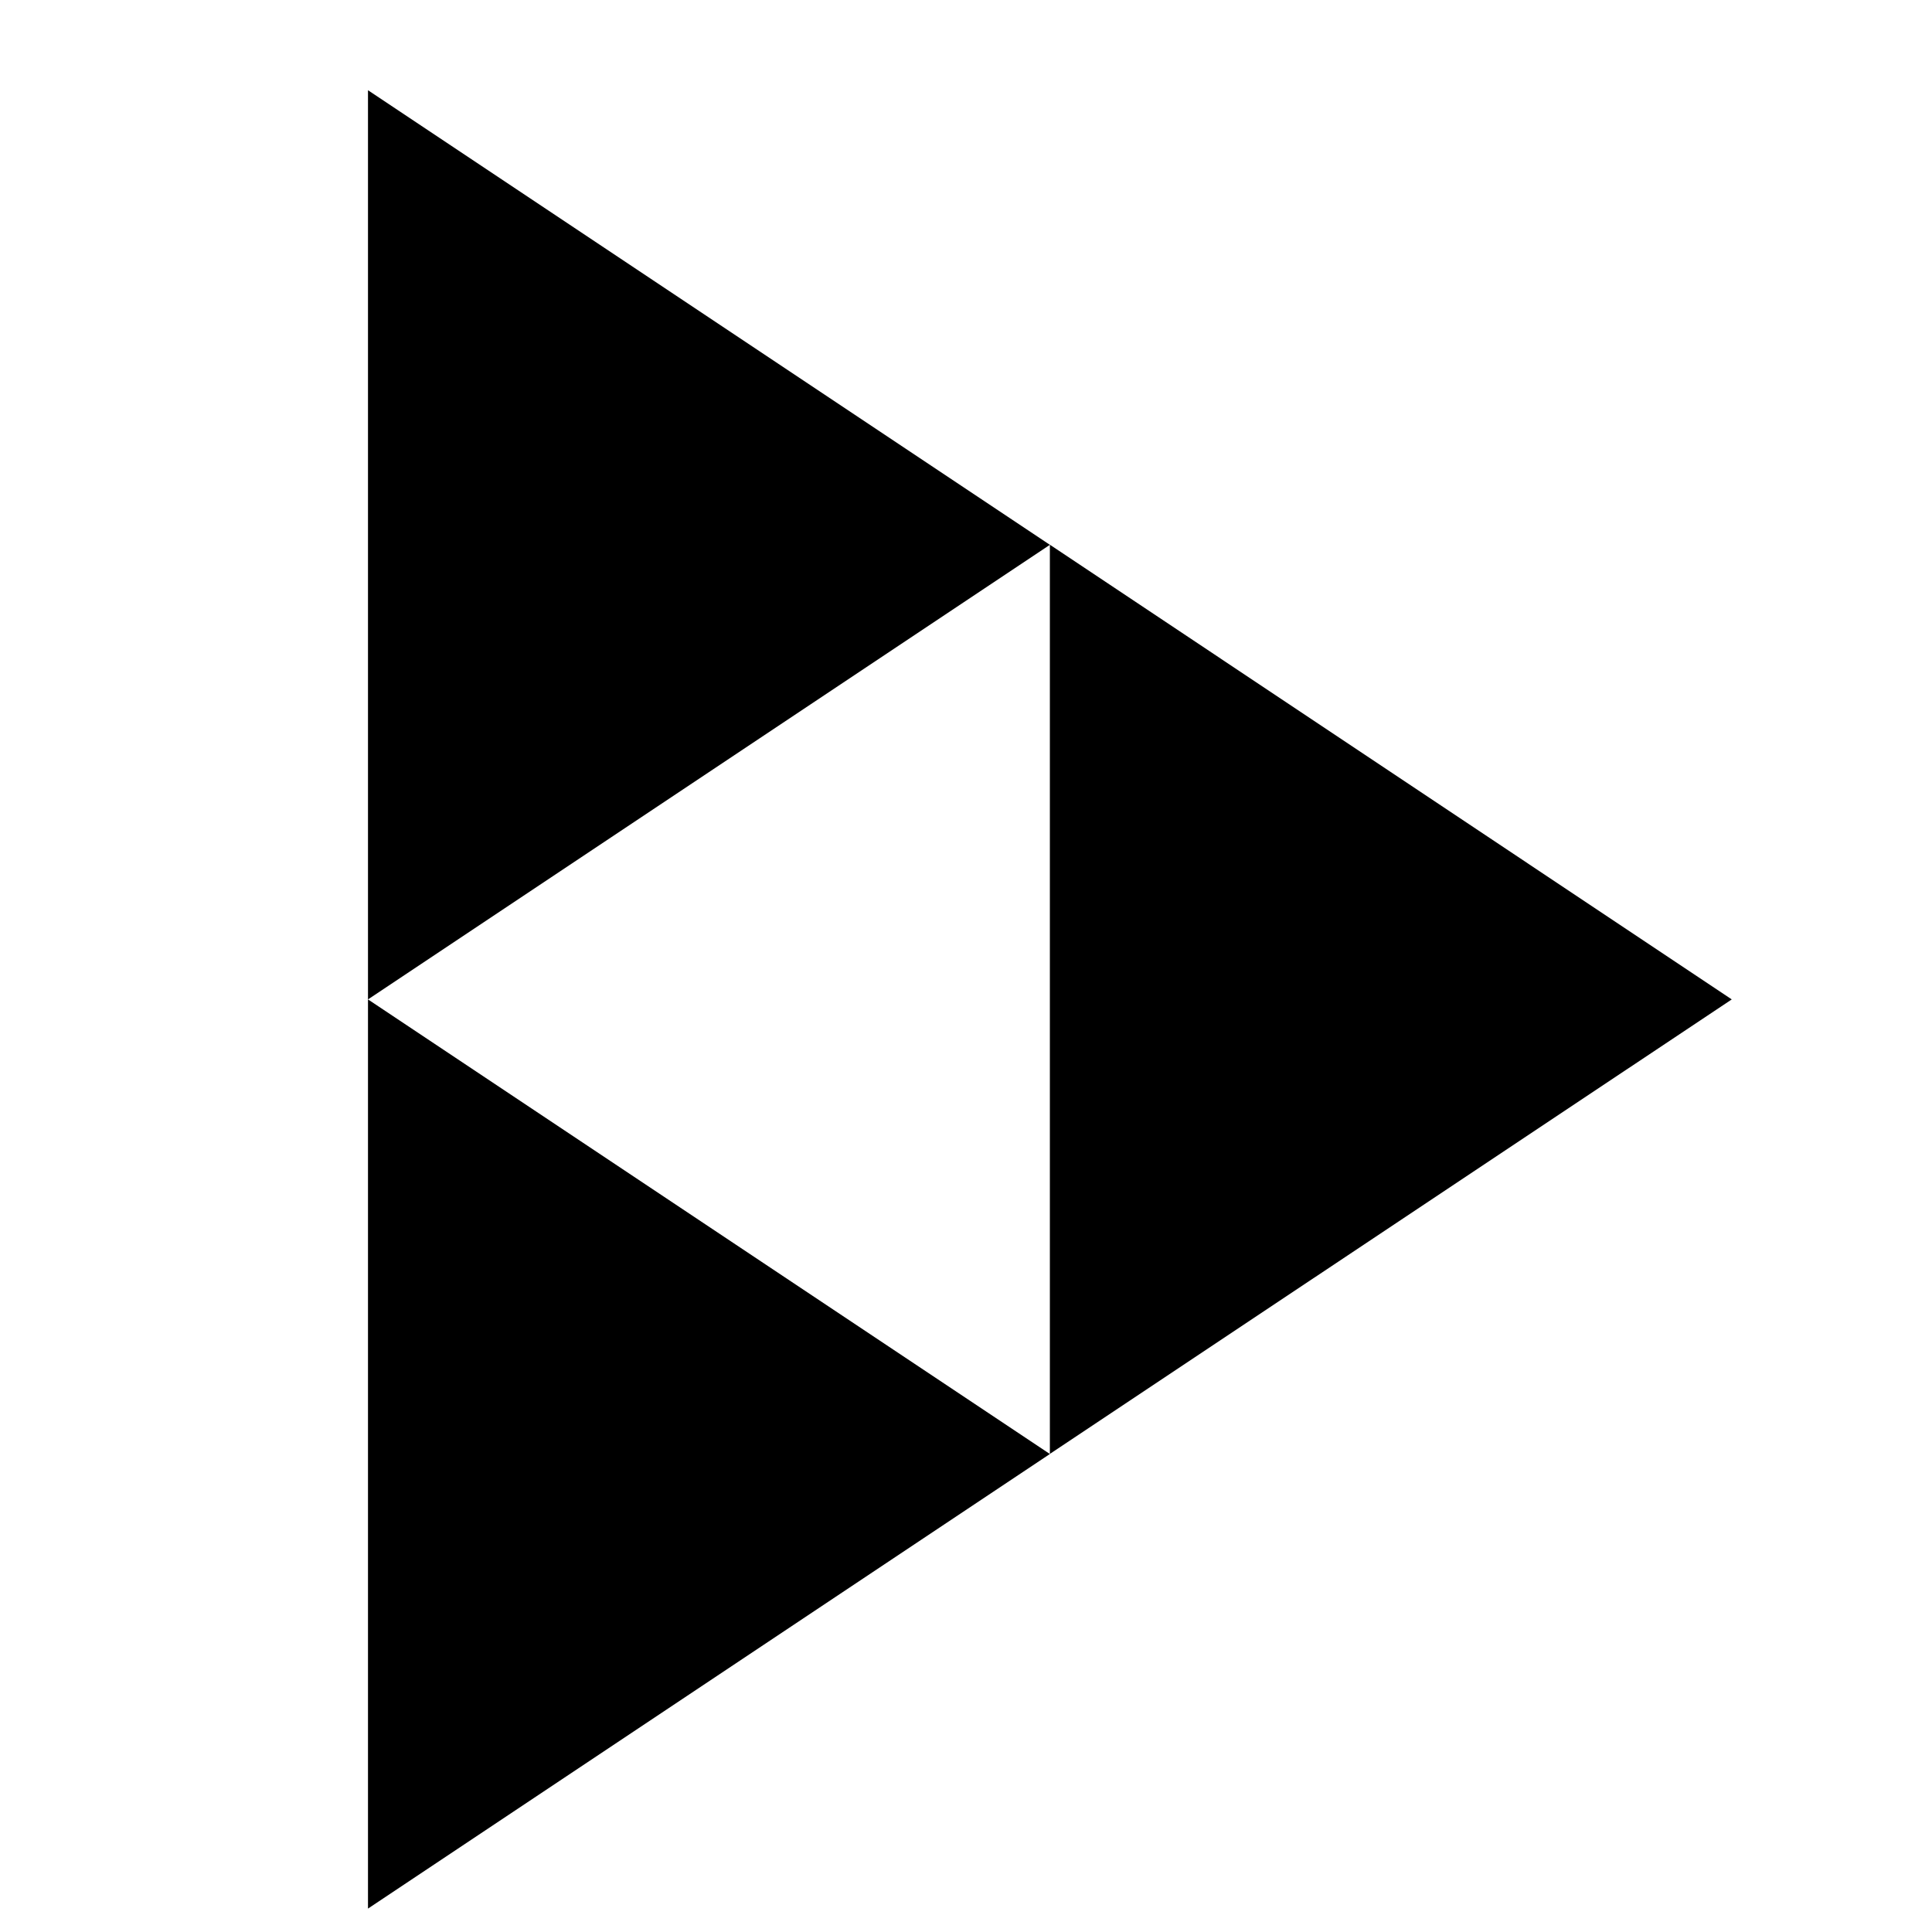
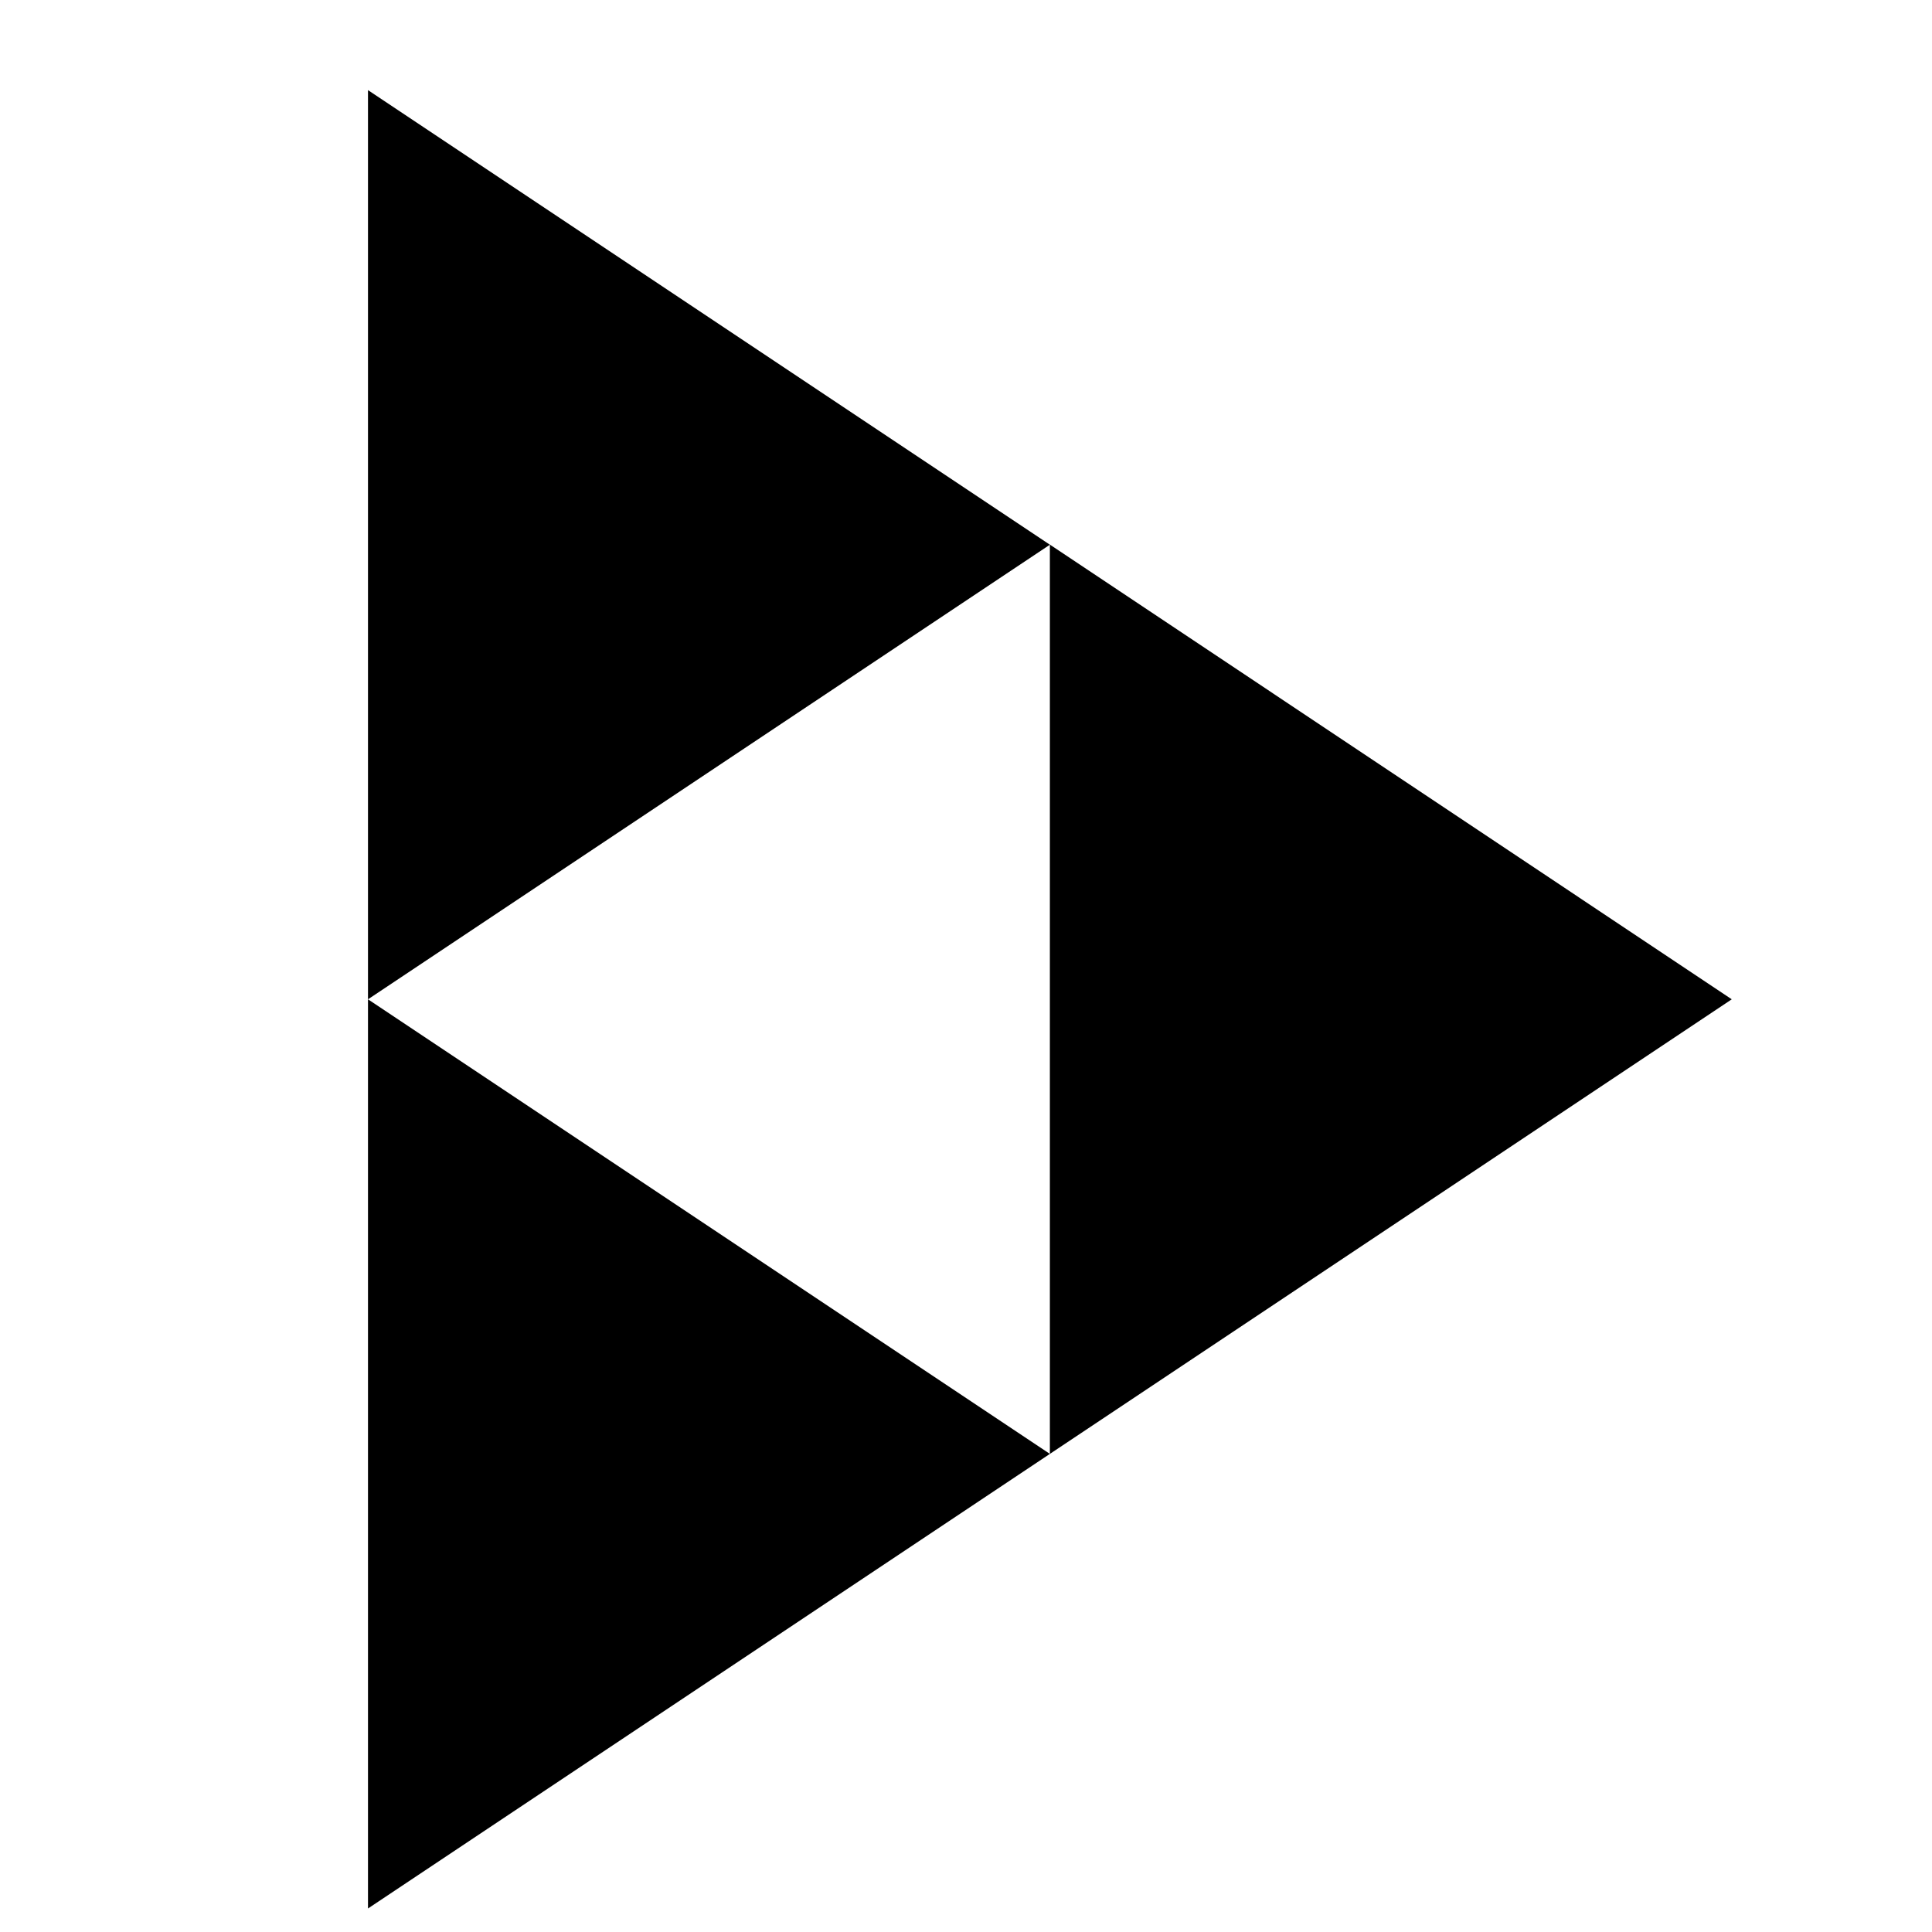
<svg xmlns="http://www.w3.org/2000/svg" width="17" height="17" viewBox="0 0 17 17" fill="none">
-   <path d="M3.238 0.794V8.794L9.238 4.794" fill="black" />
-   <path d="M3.238 8.794V16.794L9.238 12.794" fill="black" />
-   <path d="M9.238 4.793V12.793L15.238 8.794" fill="black" />
+   <path d="M3.238 0.793V8.793L9.238 4.793" fill="black" />
+   <path d="M3.238 8.793V16.793L9.238 12.793" fill="black" />
+   <path d="M9.238 4.792V12.793L15.238 8.793" fill="black" />
</svg>
